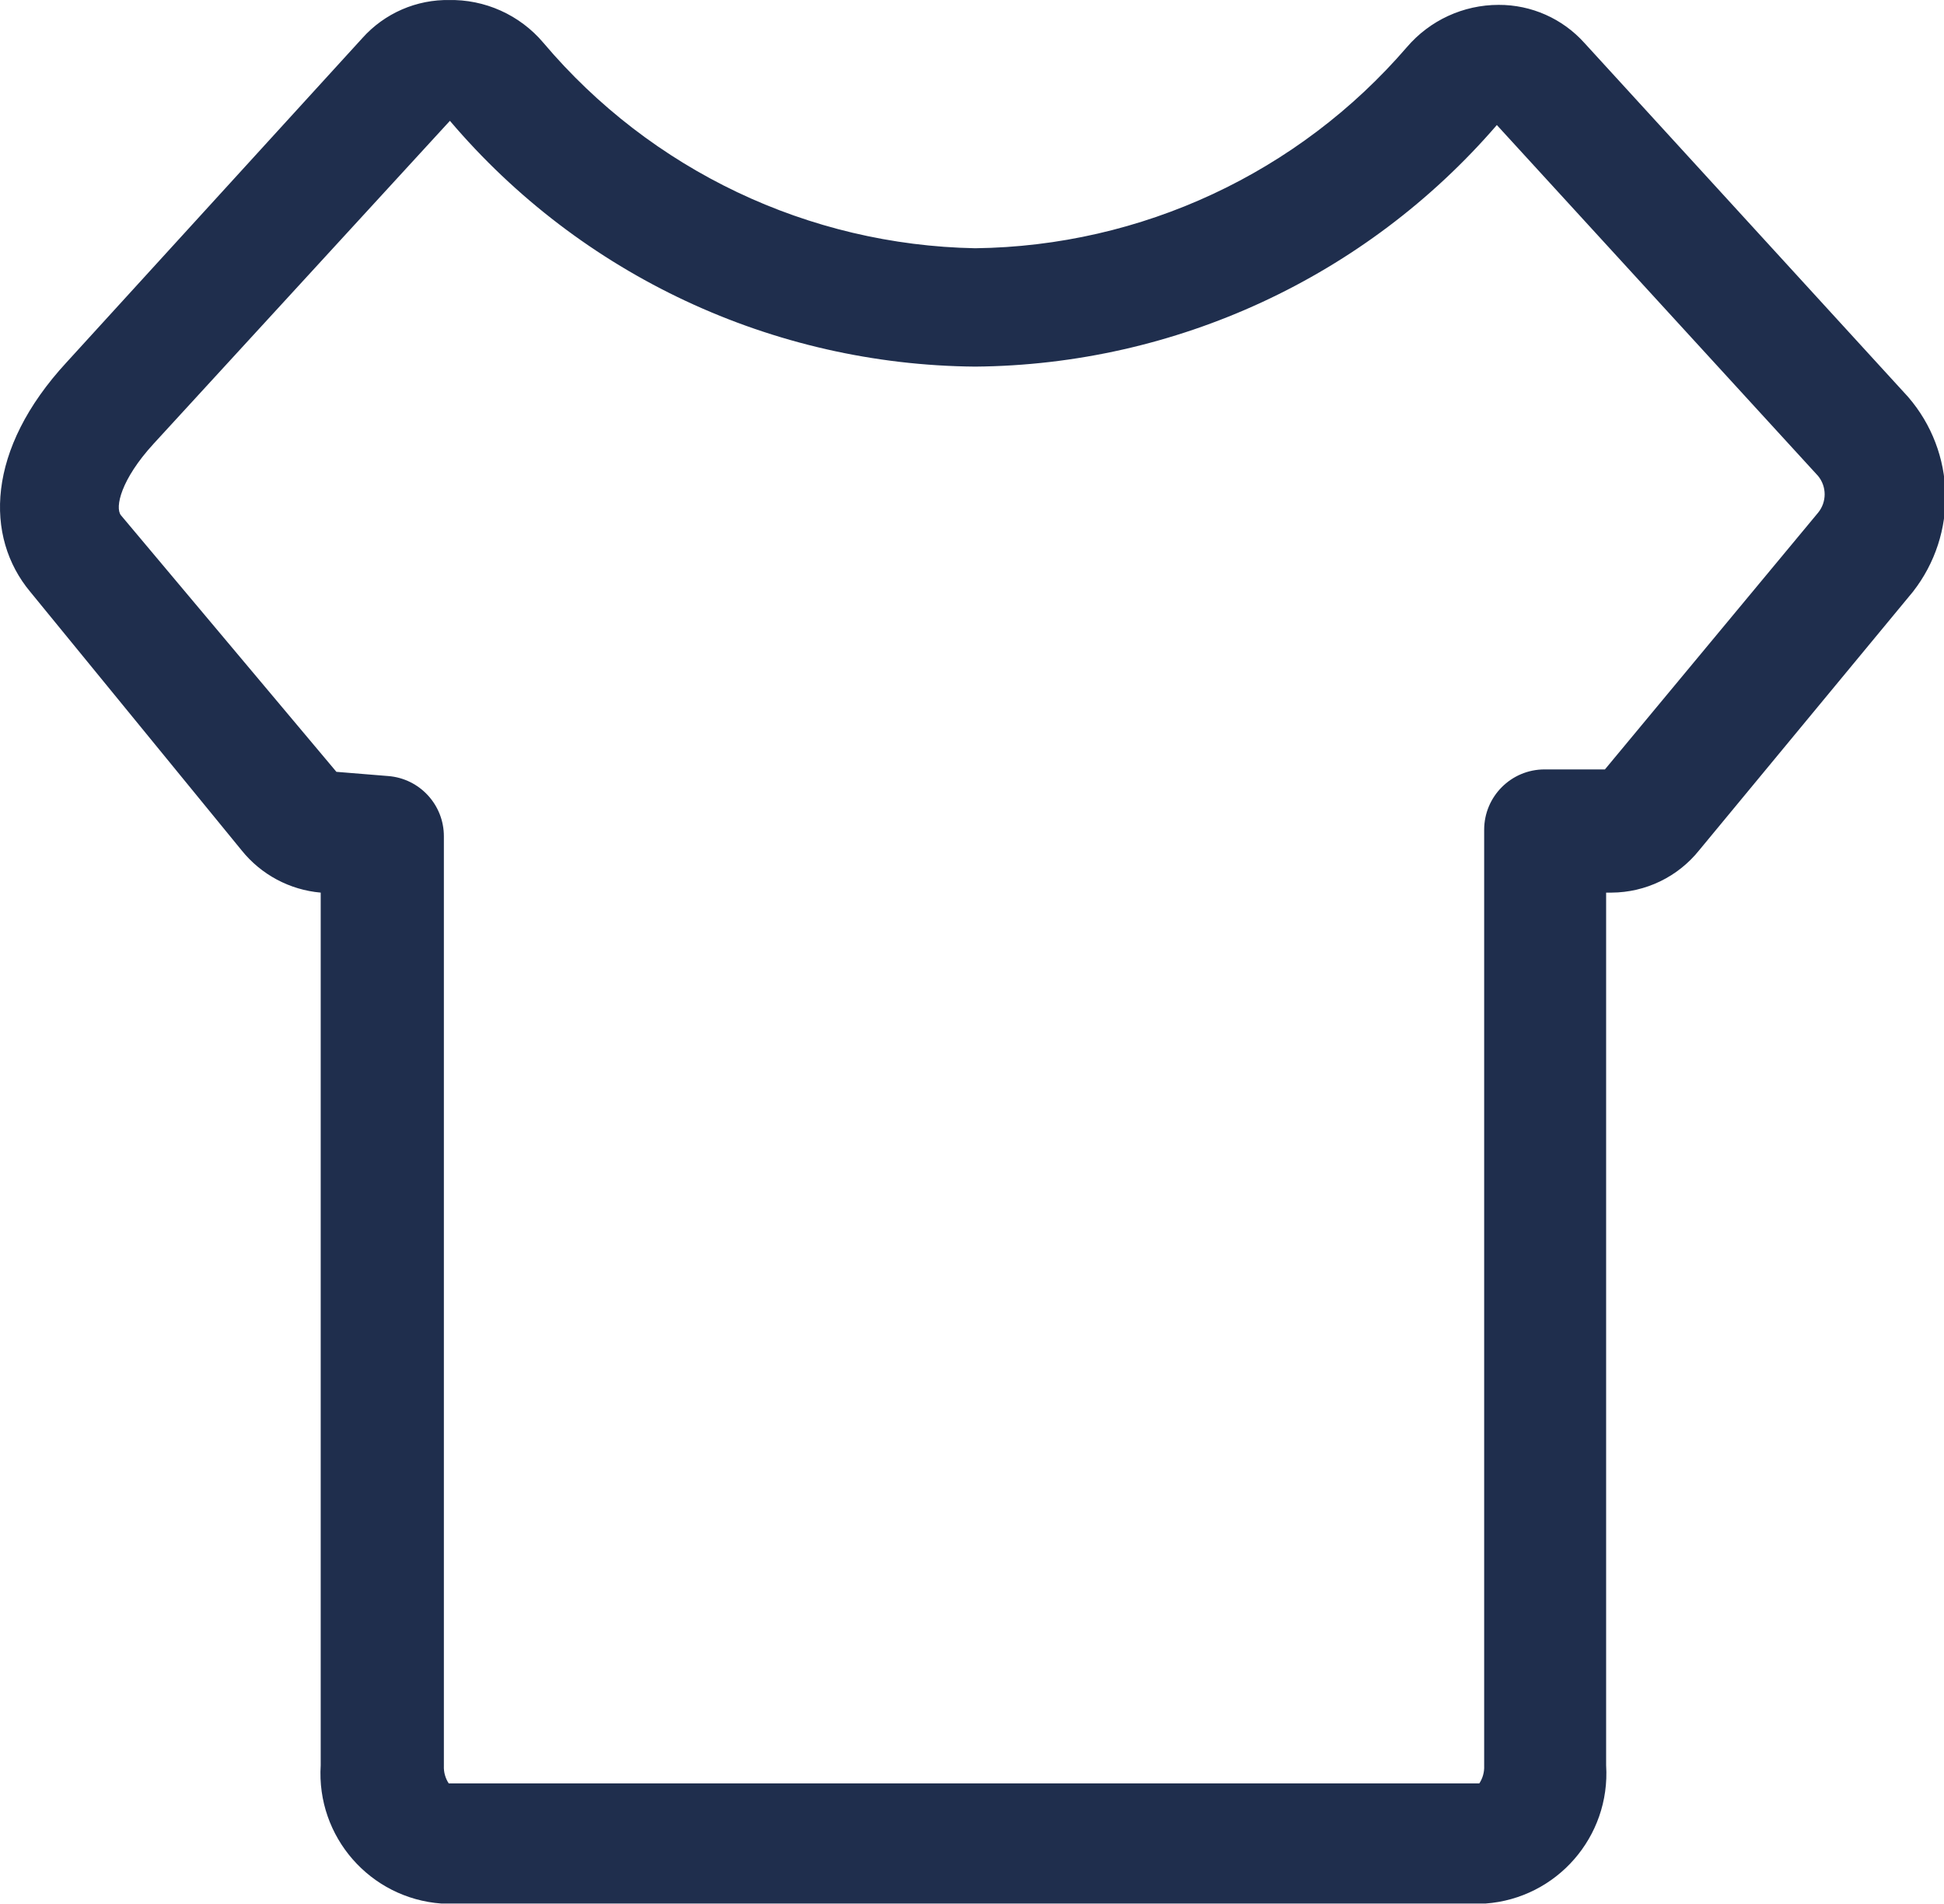
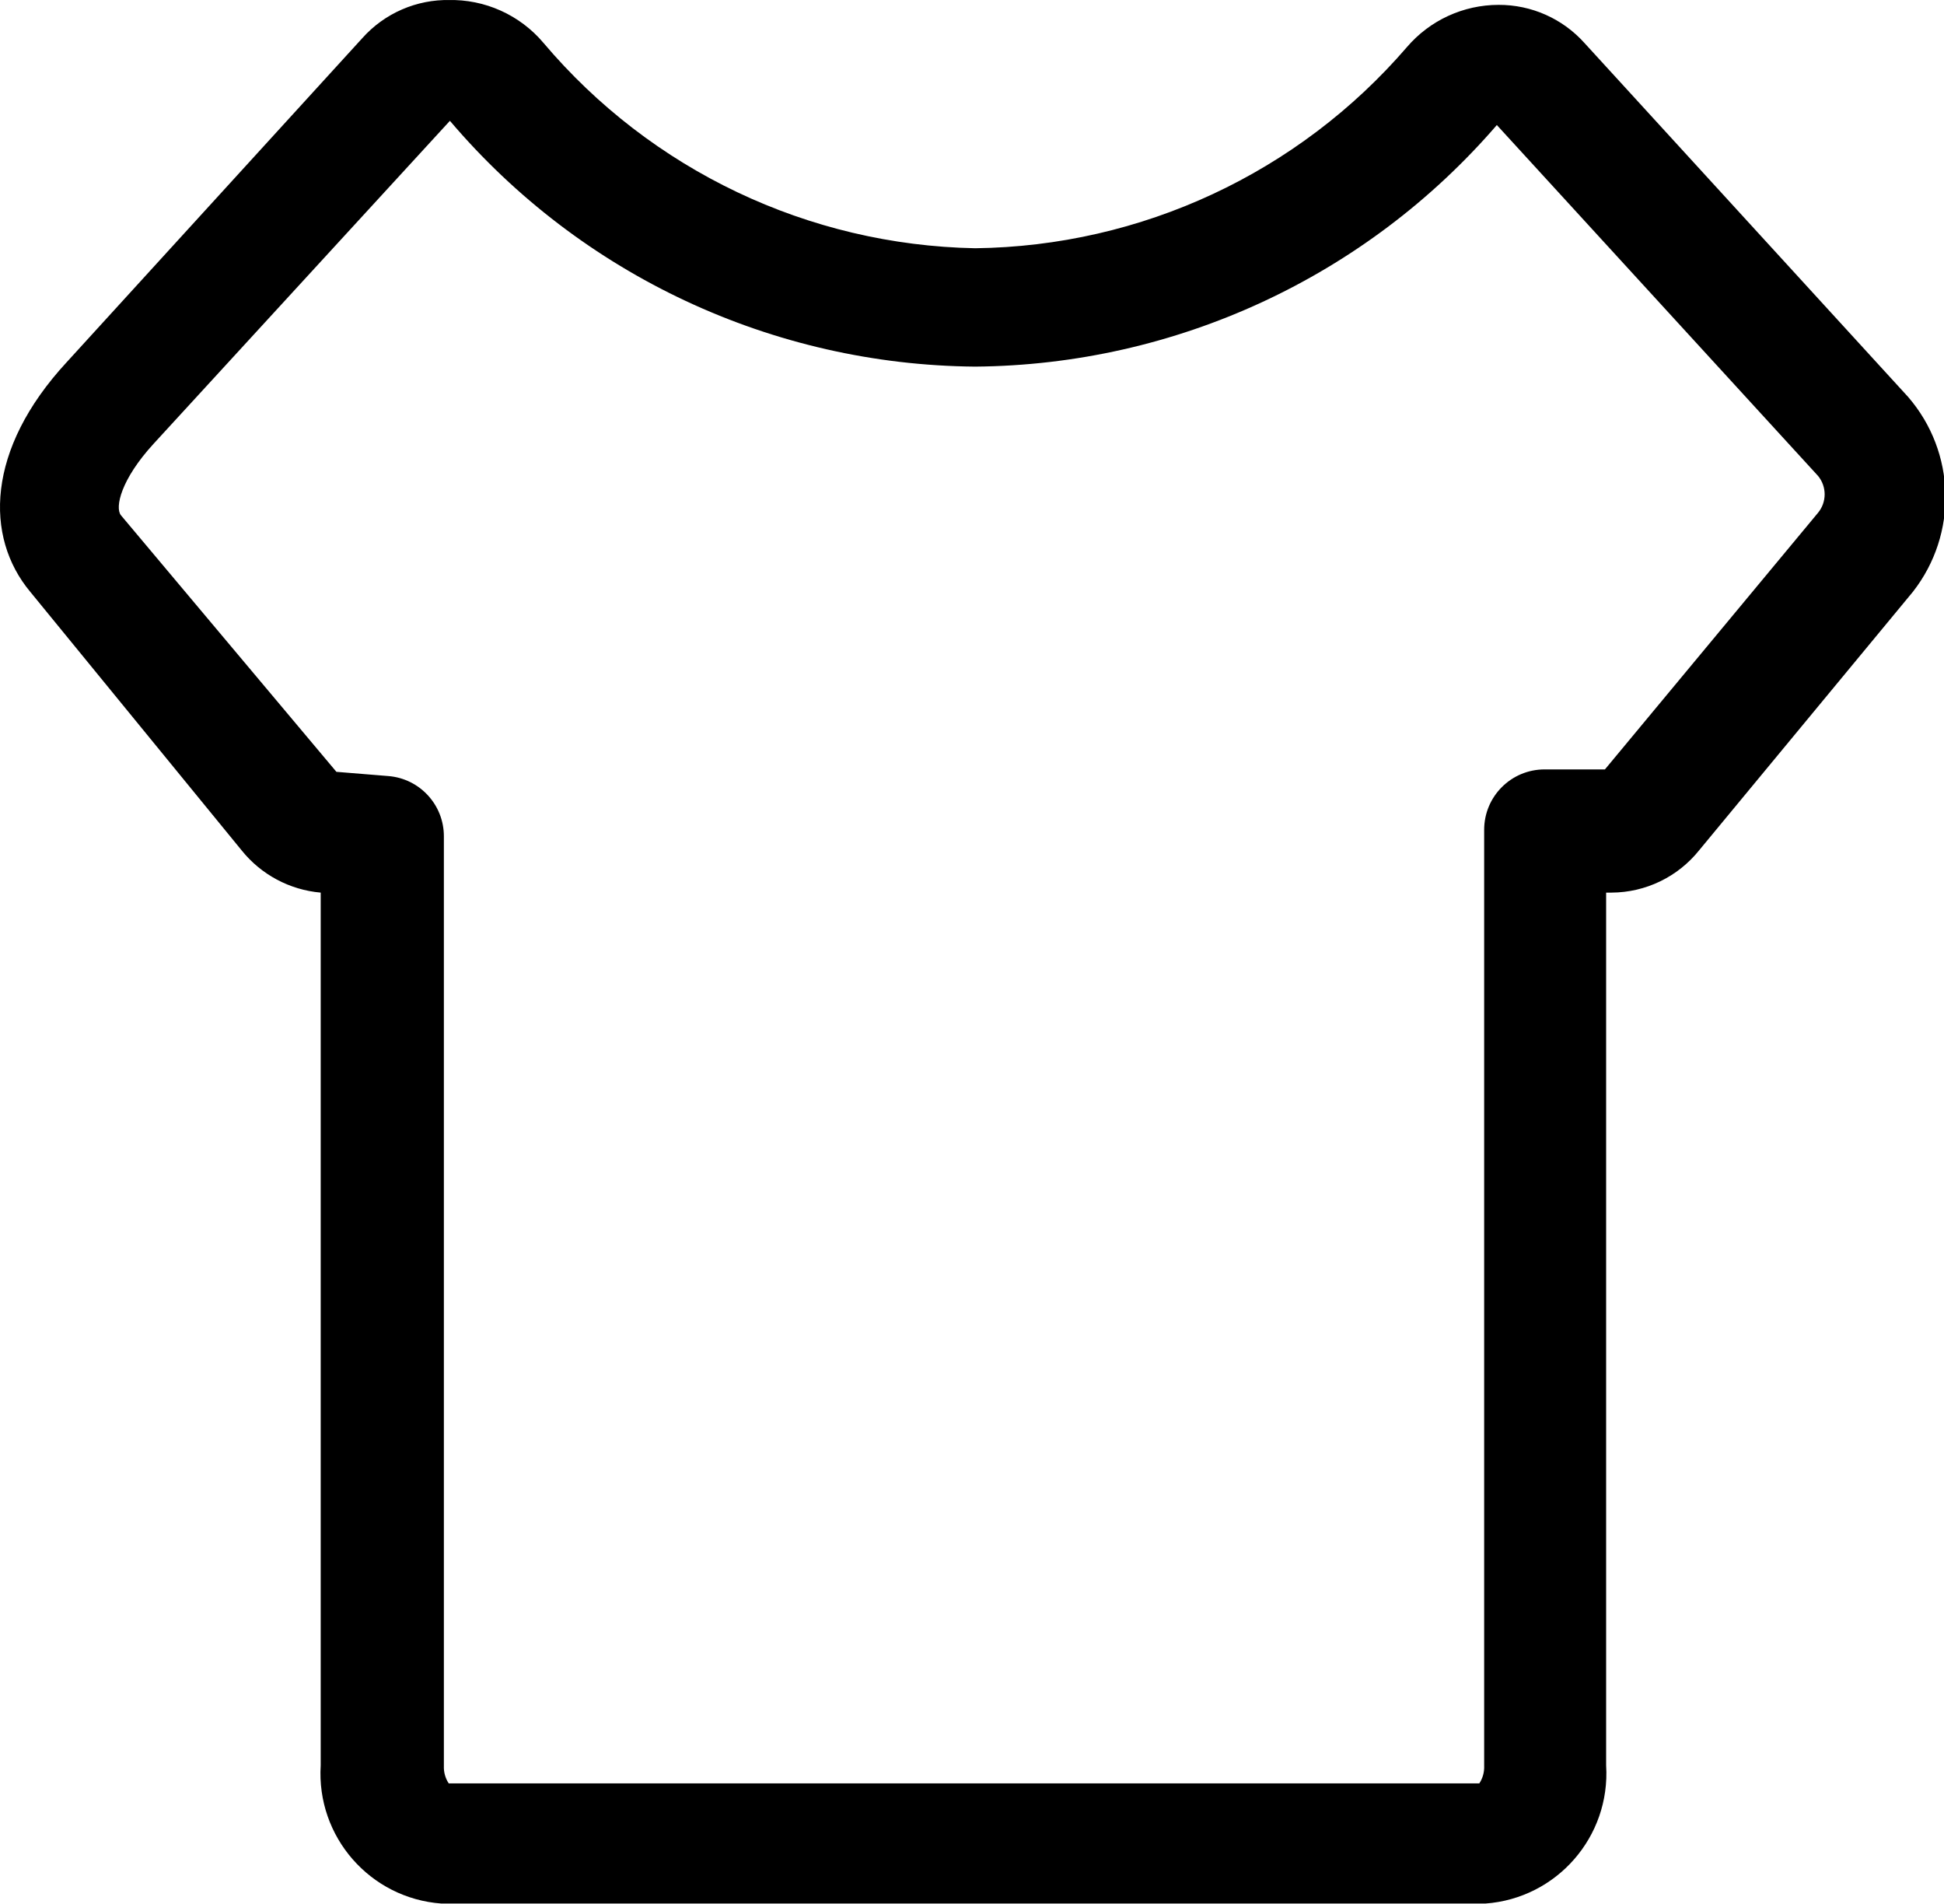
<svg xmlns="http://www.w3.org/2000/svg" t="1674110459741" class="icon" viewBox="0 0 1046 1024" version="1.1" p-id="7717" width="204.297" height="200">
-   <path d="M242.083 64.994a374.896 374.896 0 0 0 282.634 132.221 374.896 374.896 0 0 0 280.685-129.947l172.829 188.747a15.594 15.594 0 0 1 0 19.817l-114.678 138.068h-32.487a32.487 32.487 0 0 0-32.487 32.487v503.543a15.918 15.918 0 0 1-2.599 9.421H241.434a15.918 15.918 0 0 1-2.599-9.421V449.961a32.487 32.487 0 0 0-29.888-32.487l-27.939-2.274L65.031 277.132c-3.249-4.223 0-19.167 17.543-38.334L242.083 64.994m0-64.973A61.4 61.4 0 0 0 194.978 20.488L35.793 194.941C-7.414 241.722-8.389 288.827 16.301 318.39L130.004 457.433a61.4 61.4 0 0 0 42.557 22.741v469.432a70.171 70.171 0 0 0 64.973 74.394H799.229a70.171 70.171 0 0 0 64.973-74.394V480.174h2.924a60.75 60.75 0 0 0 47.106-22.741l115.003-139.043a82.516 82.516 0 0 0-2.599-104.932L852.507 23.087a61.725 61.725 0 0 0-46.131-20.467 64.973 64.973 0 0 0-49.38 22.741 311.547 311.547 0 0 1-232.279 108.181A311.872 311.872 0 0 1 292.438 23.087 64.973 64.973 0 0 0 241.109 0.021z" fill="#1f2e4d" p-id="7718" />
+   <path d="M242.083 64.994a374.896 374.896 0 0 0 282.634 132.221 374.896 374.896 0 0 0 280.685-129.947l172.829 188.747a15.594 15.594 0 0 1 0 19.817l-114.678 138.068h-32.487a32.487 32.487 0 0 0-32.487 32.487v503.543a15.918 15.918 0 0 1-2.599 9.421H241.434a15.918 15.918 0 0 1-2.599-9.421V449.961a32.487 32.487 0 0 0-29.888-32.487l-27.939-2.274L65.031 277.132c-3.249-4.223 0-19.167 17.543-38.334L242.083 64.994m0-64.973A61.4 61.4 0 0 0 194.978 20.488L35.793 194.941C-7.414 241.722-8.389 288.827 16.301 318.39L130.004 457.433a61.4 61.4 0 0 0 42.557 22.741v469.432a70.171 70.171 0 0 0 64.973 74.394H799.229a70.171 70.171 0 0 0 64.973-74.394V480.174h2.924a60.75 60.75 0 0 0 47.106-22.741l115.003-139.043a82.516 82.516 0 0 0-2.599-104.932L852.507 23.087a61.725 61.725 0 0 0-46.131-20.467 64.973 64.973 0 0 0-49.38 22.741 311.547 311.547 0 0 1-232.279 108.181A311.872 311.872 0 0 1 292.438 23.087 64.973 64.973 0 0 0 241.109 0.021z" p-id="7718" />
</svg>
